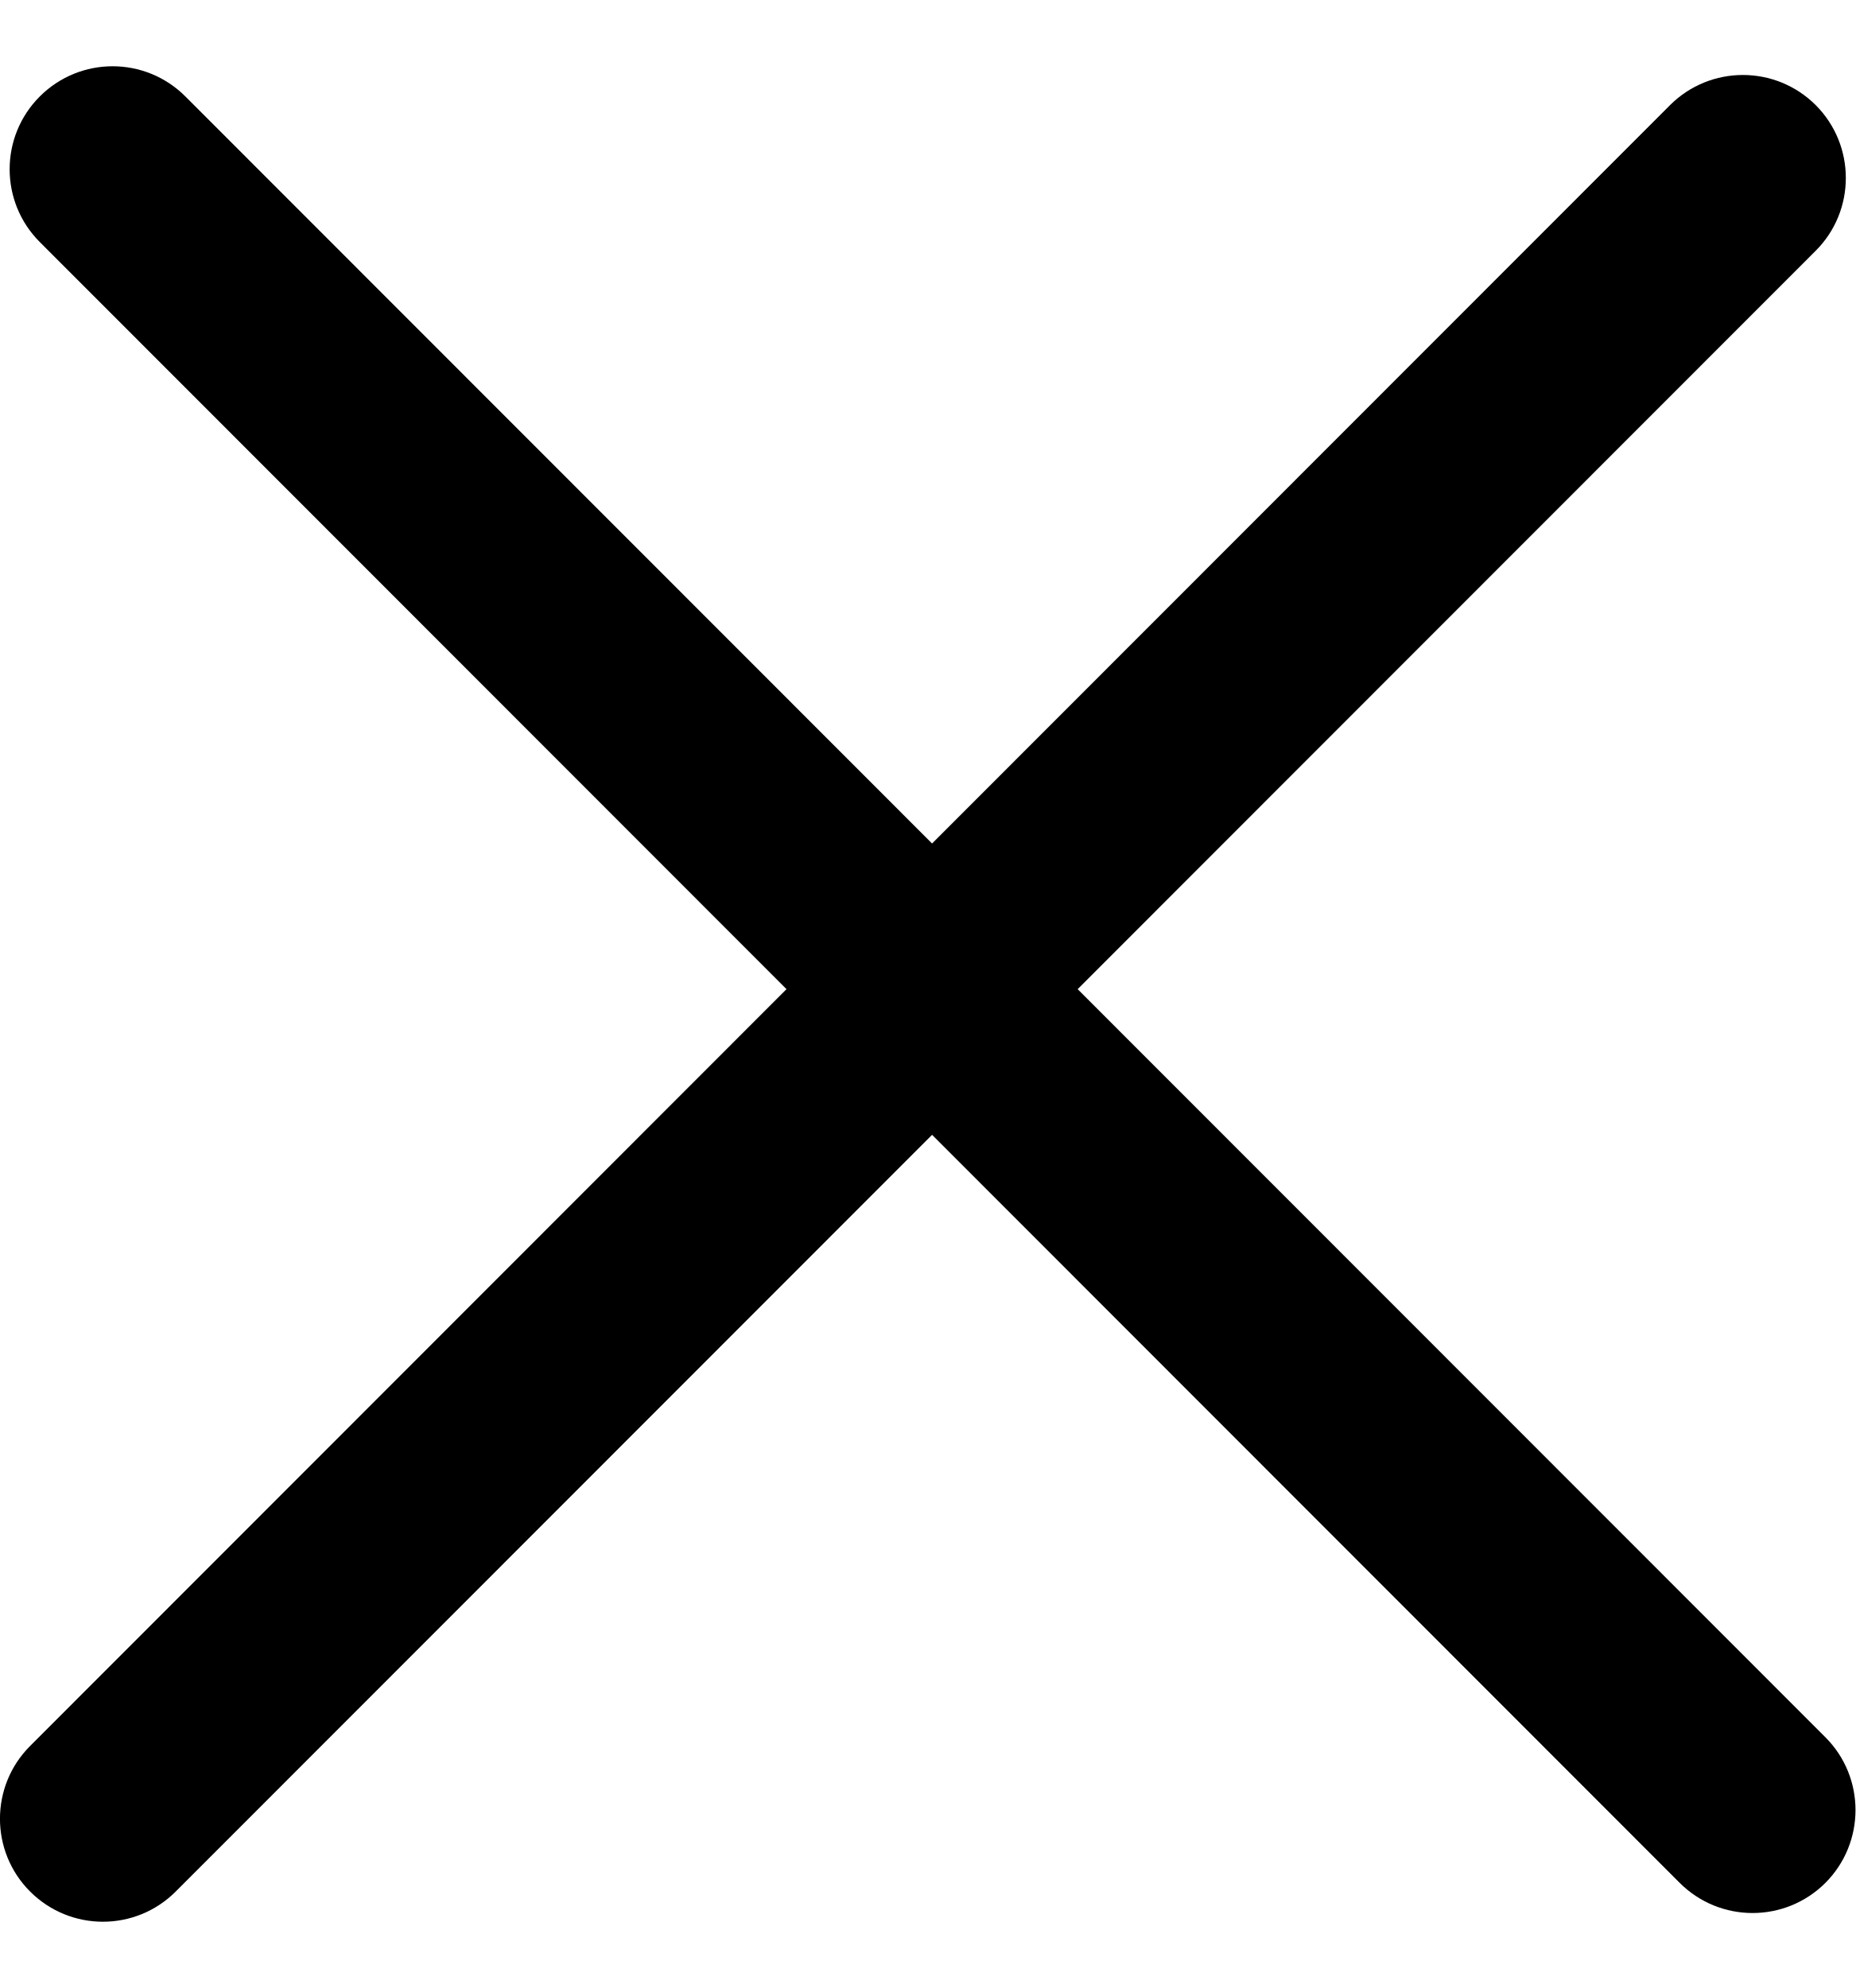
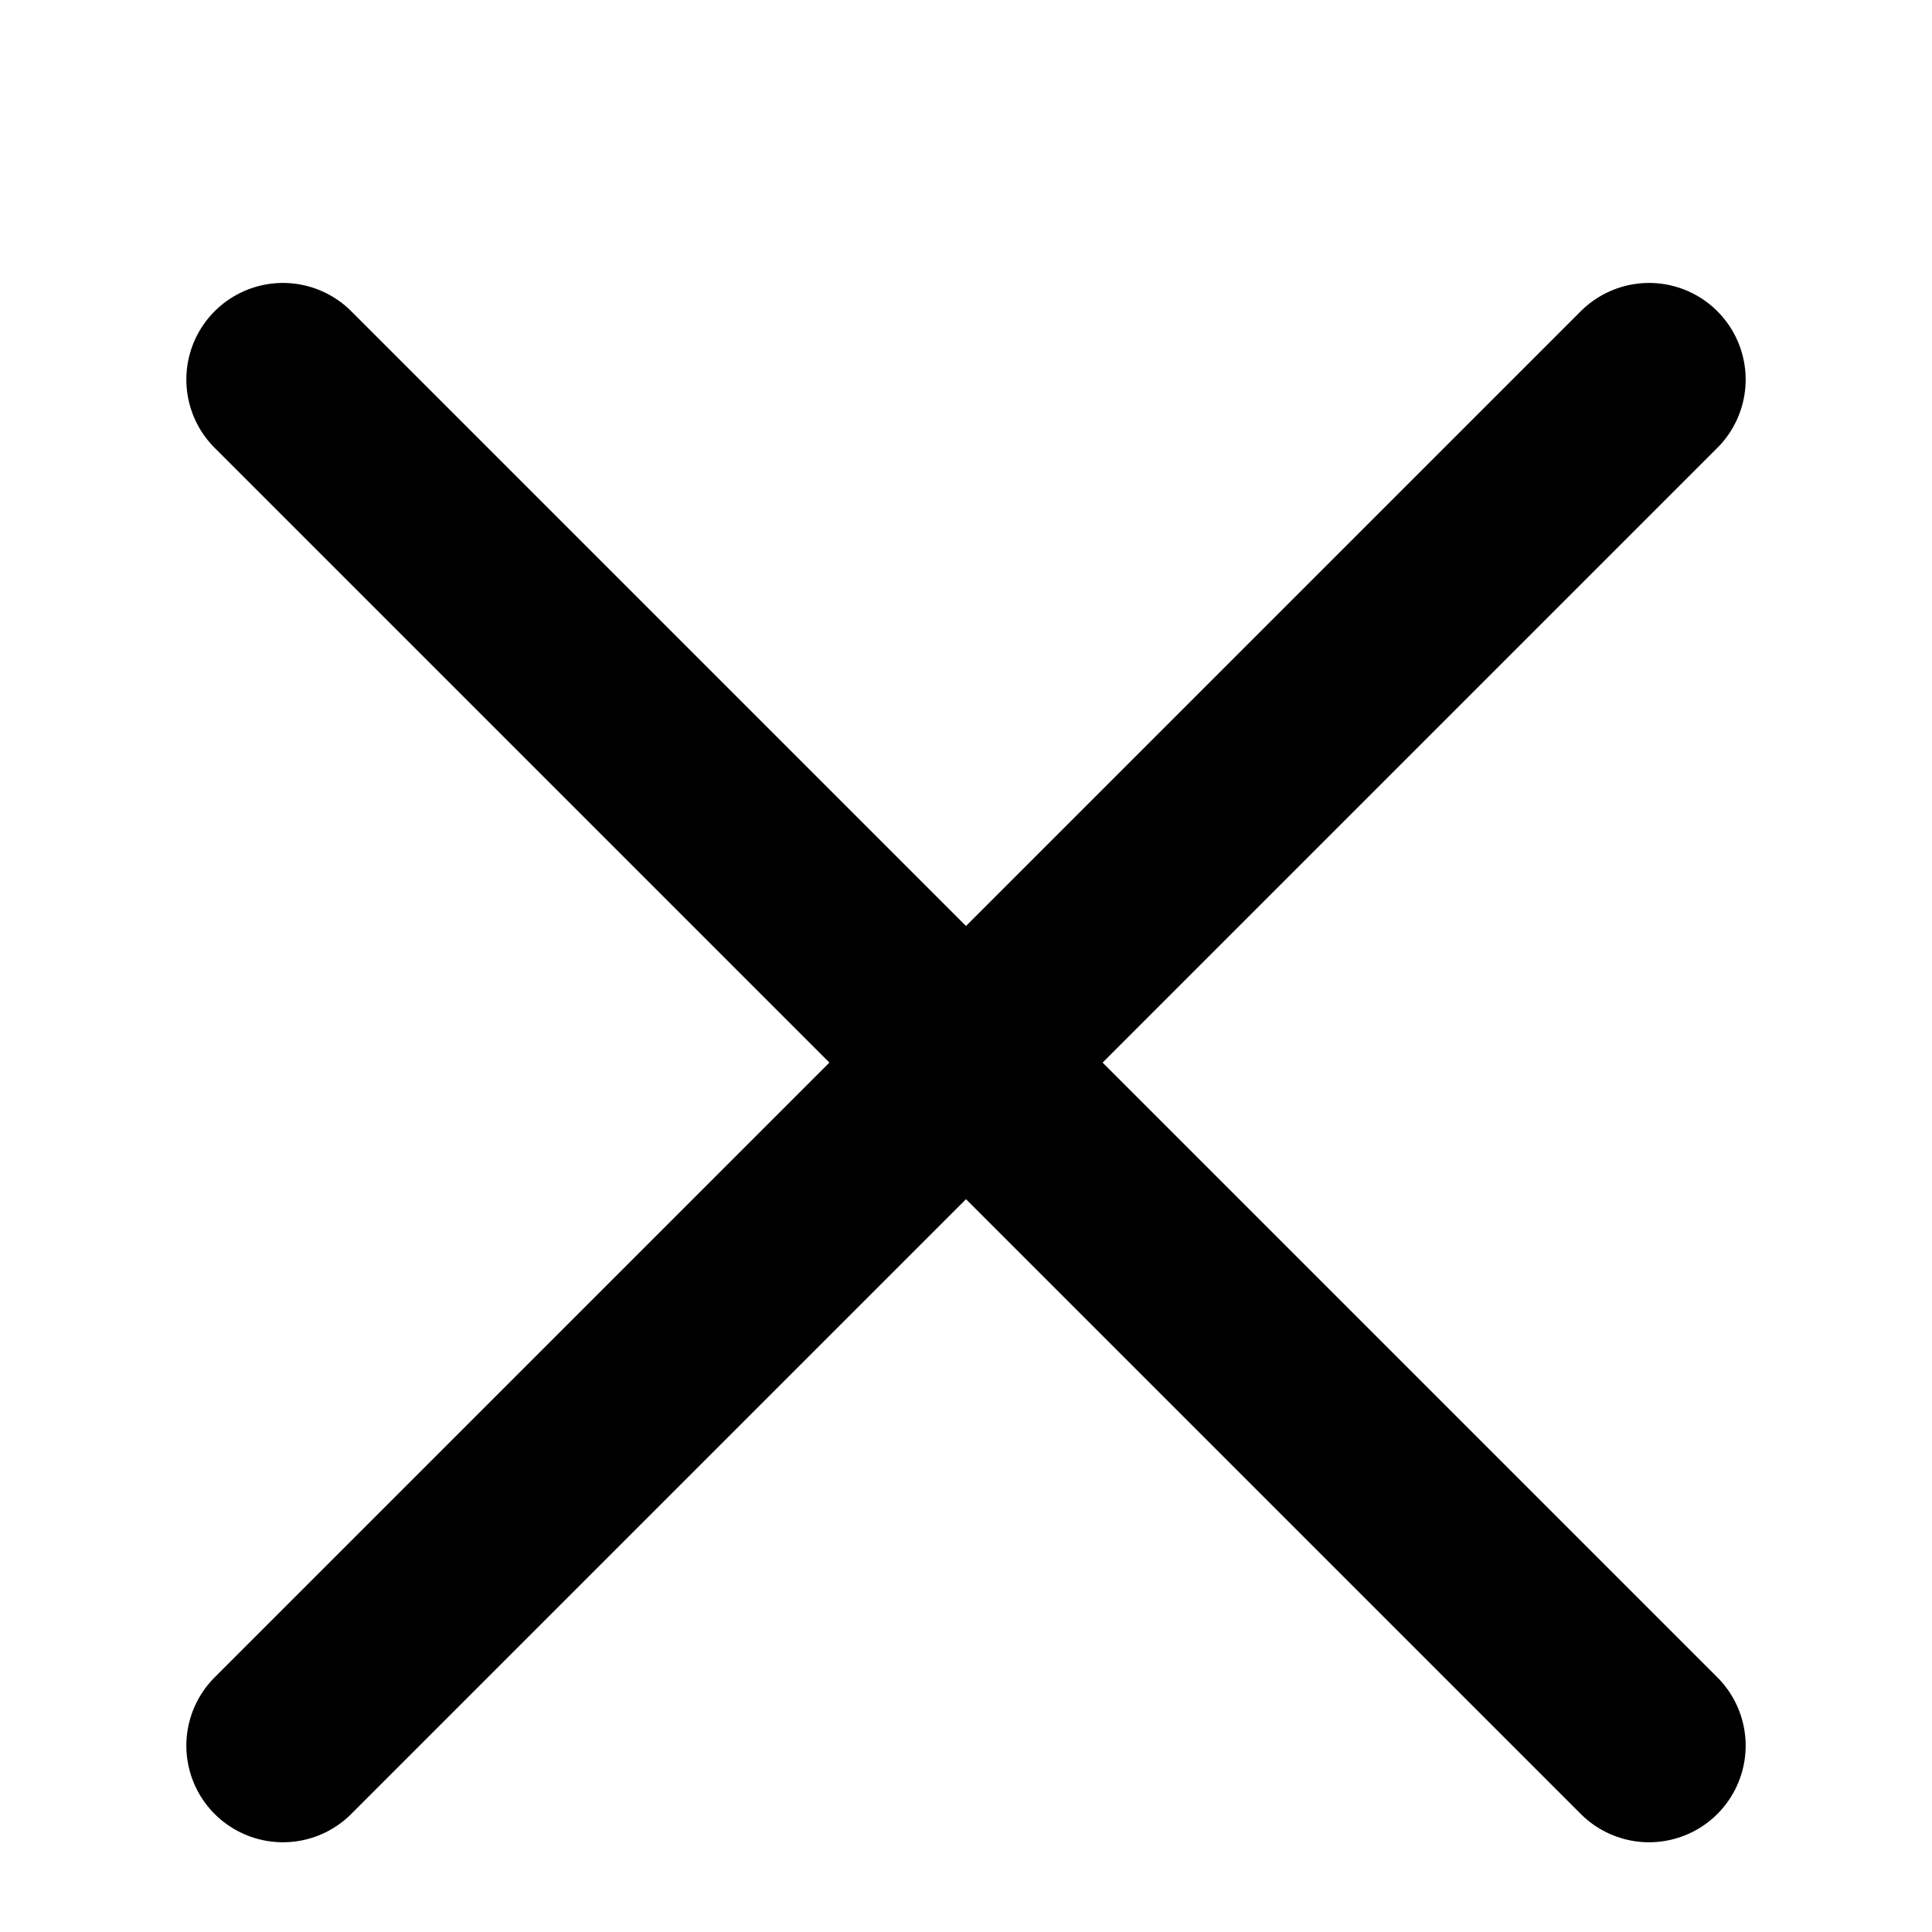
- <svg xmlns="http://www.w3.org/2000/svg" width="14" height="15" viewBox="0 0 14 15" fill="none">
-   <path d="M0.3 1.826C-0.003 1.523 -0.003 1.031 0.3 0.728C0.604 0.424 1.095 0.424 1.399 0.728L13.773 13.108C14.076 13.411 14.076 13.903 13.773 14.207C13.469 14.51 12.978 14.51 12.674 14.207L0.3 1.826Z" fill="black" />
-   <path d="M12.601 0.793C12.905 0.49 13.396 0.49 13.7 0.793C14.003 1.097 14.003 1.589 13.7 1.892L1.326 14.272C1.022 14.576 0.531 14.576 0.227 14.272C-0.076 13.969 -0.076 13.477 0.227 13.174L12.601 0.793Z" fill="black" />
+ <svg xmlns="http://www.w3.org/2000/svg" width="20" height="20" viewBox="0 -2 18 20" fill="none">
+   <path d="M1.929 1.929L9 9M9 9L16.071 16.071M9 9L1.929 16.071M9 9L16.071 1.929" stroke="#000" stroke-width="2" stroke-linecap="round" />
</svg>
